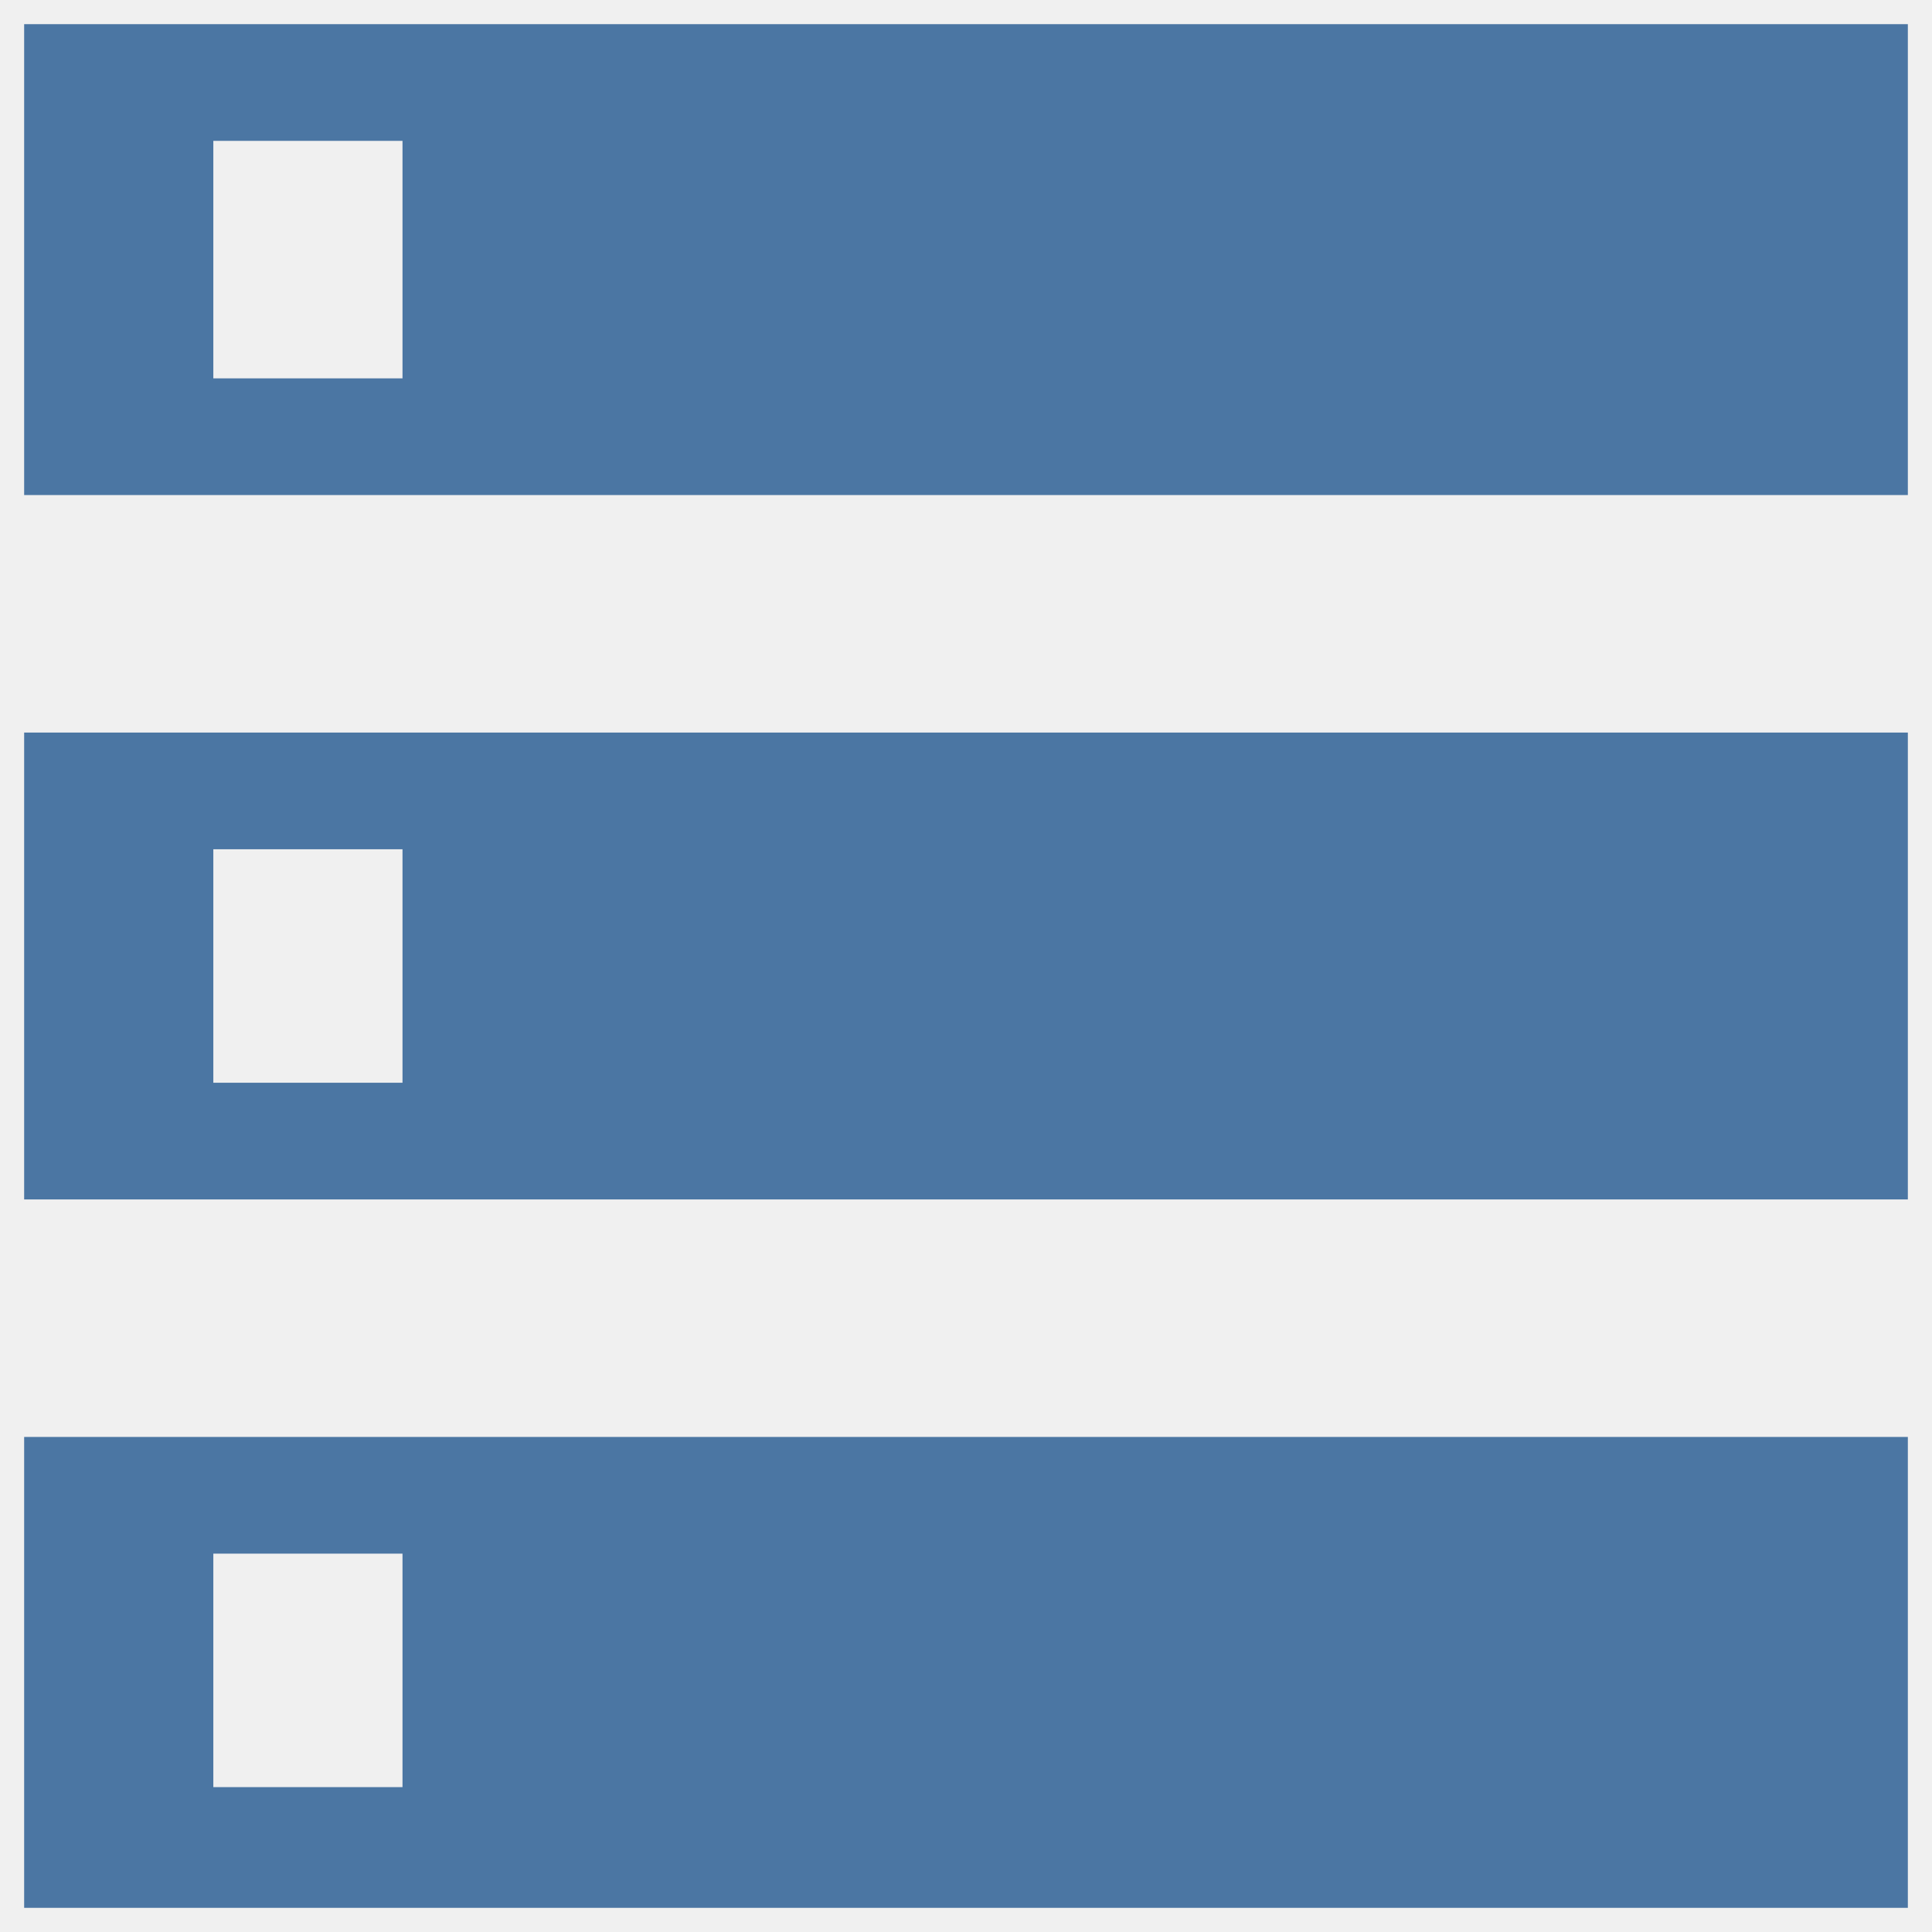
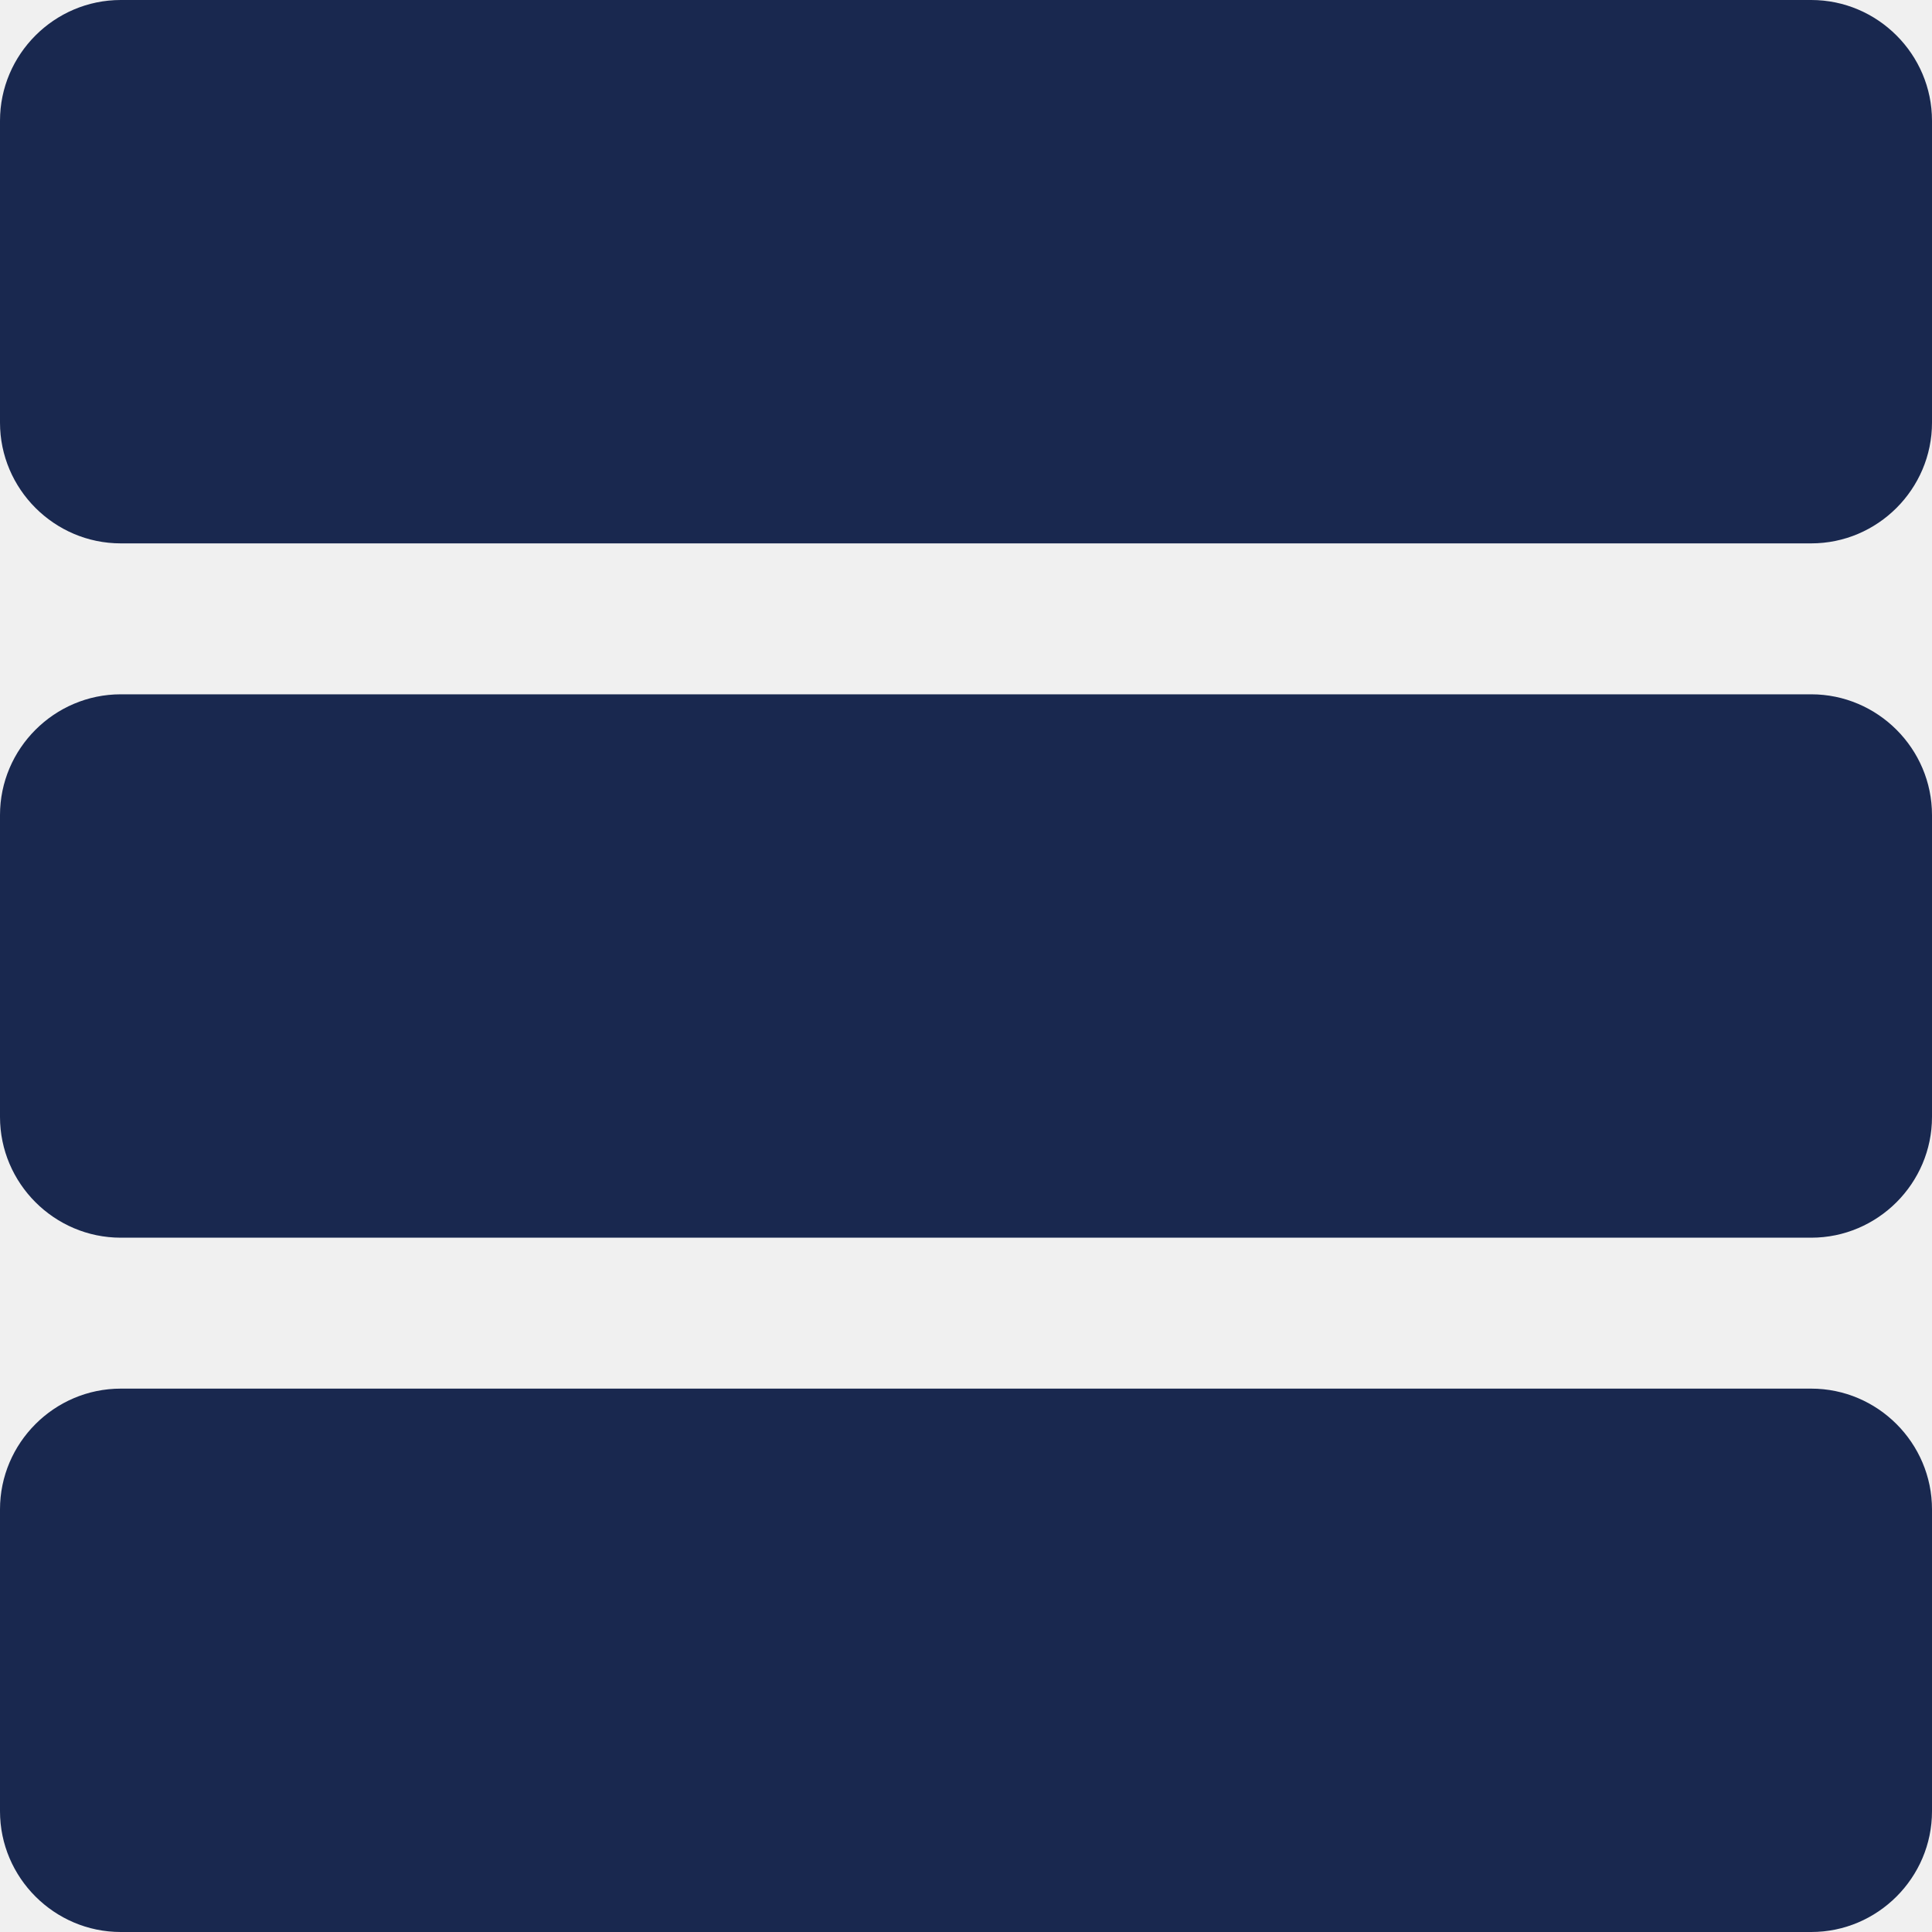
- <svg xmlns="http://www.w3.org/2000/svg" version="1.1" id="svg2" x="0px" y="0px" viewBox="0 0 48 48" style="enable-background:new 0 0 48 48;" xml:space="preserve">
+ <svg xmlns="http://www.w3.org/2000/svg" version="1.1" id="Layer_1" x="0px" y="0px" viewBox="0 0 32 32" style="enable-background:new 0 0 32 32;" xml:space="preserve">
  <style type="text/css">
- 	.st0{fill:none;}
- 	.st1{fill:#4B76A3;}
+ 	.st0{fill:#83D3AE;}
+ 	.st1{fill:#83D3AE;stroke:#19284F;stroke-miterlimit:10;}
+ 	.st2{fill:#FFDC4F;}
+ 	.st3{fill:#973A91;}
+ 	.st4{fill:#19284F;}
+ 	.st5{fill:none;stroke:#19284F;stroke-miterlimit:10;}
+ 	.st6{fill:#FFFFFF;stroke:#19284F;stroke-miterlimit:10;}
+ 	.st7{fill:#00FF7F;}
+ 	.st8{fill:#19284F;stroke:#19284F;stroke-width:0.5;stroke-miterlimit:10;}
+ 	.st9{fill:none;stroke:#19284F;stroke-width:2;stroke-miterlimit:10;}
+ 	.st10{clip-path:url(#SVGID_2_);fill:#19284F;}
+ 	.st11{fill:#973A91;stroke:#19284F;stroke-miterlimit:10;}
+ 	.st12{fill:none;stroke:#19284F;stroke-linecap:round;stroke-miterlimit:10;}
+ 	.st13{fill:#83D3AE;stroke:#19284F;stroke-linecap:round;stroke-miterlimit:10;}
+ 	.st14{fill:#973A91;stroke:#19284F;stroke-linecap:round;stroke-miterlimit:10;}
+ 	.st15{fill:#FFFFFF;stroke:#19284F;stroke-linecap:round;stroke-miterlimit:10;}
+ 	.st16{fill:none;stroke:#E7443C;stroke-width:4;stroke-miterlimit:10;}
+ 	.st17{fill:none;stroke:#F8BB2D;stroke-width:4;stroke-miterlimit:10;}
+ 	.st18{fill:none;stroke:#3AA757;stroke-width:4;stroke-miterlimit:10;}
+ 	.st19{fill:none;stroke:#19284F;stroke-width:4;stroke-miterlimit:10;}
+ 	.st20{fill:none;stroke:#19284F;stroke-linecap:round;stroke-linejoin:round;stroke-miterlimit:10;}
+ 	.st21{fill:#973A91;stroke:#19284F;stroke-linecap:round;stroke-linejoin:round;stroke-miterlimit:10;}
+ 	.st22{fill:#FFFFFF;}
+ 	.st23{fill:#19284F;stroke:#19284F;stroke-miterlimit:10;}
+ 	.st24{fill:none;stroke:#19284F;stroke-linejoin:round;stroke-miterlimit:10;}
</style>
-   <path id="path4" class="st0" d="M0,0h48v48H0V0z" />
-   <path id="path6" class="st1" d="M0.6,47.4h46.8V35.7H0.6V47.4z M5.3,38.6H10v5.8H5.3V38.6z   M0.6,0.6v11.7h46.8V0.6H0.6z M10,9.4H5.3V3.5H10V9.4z M0.6,29.8h46.8V18.2H0.6C0.6,18.2,0.6,29.8,0.6,29.8z M5.3,21.1H10v5.8H5.3  V21.1z" />
+   <path class="st4" d="M30,9H2C0.9,9,0,8.1,0,7V2c0-1.1,0.9-2,2-2h28c1.1,0,2,0.9,2,2v5C32,8.1,31.1,9,30,9z" />
+   <path class="st4" d="M30,20.5H2c-1.1,0-2-0.9-2-2v-5c0-1.1,0.9-2,2-2h28c1.1,0,2,0.9,2,2v5C32,19.6,31.1,20.5,30,20.5z" />
+   <path class="st4" d="M30,32H2c-1.1,0-2-0.9-2-2v-5c0-1.1,0.9-2,2-2h28c1.1,0,2,0.9,2,2v5C32,31.1,31.1,32,30,32z" />
</svg>
